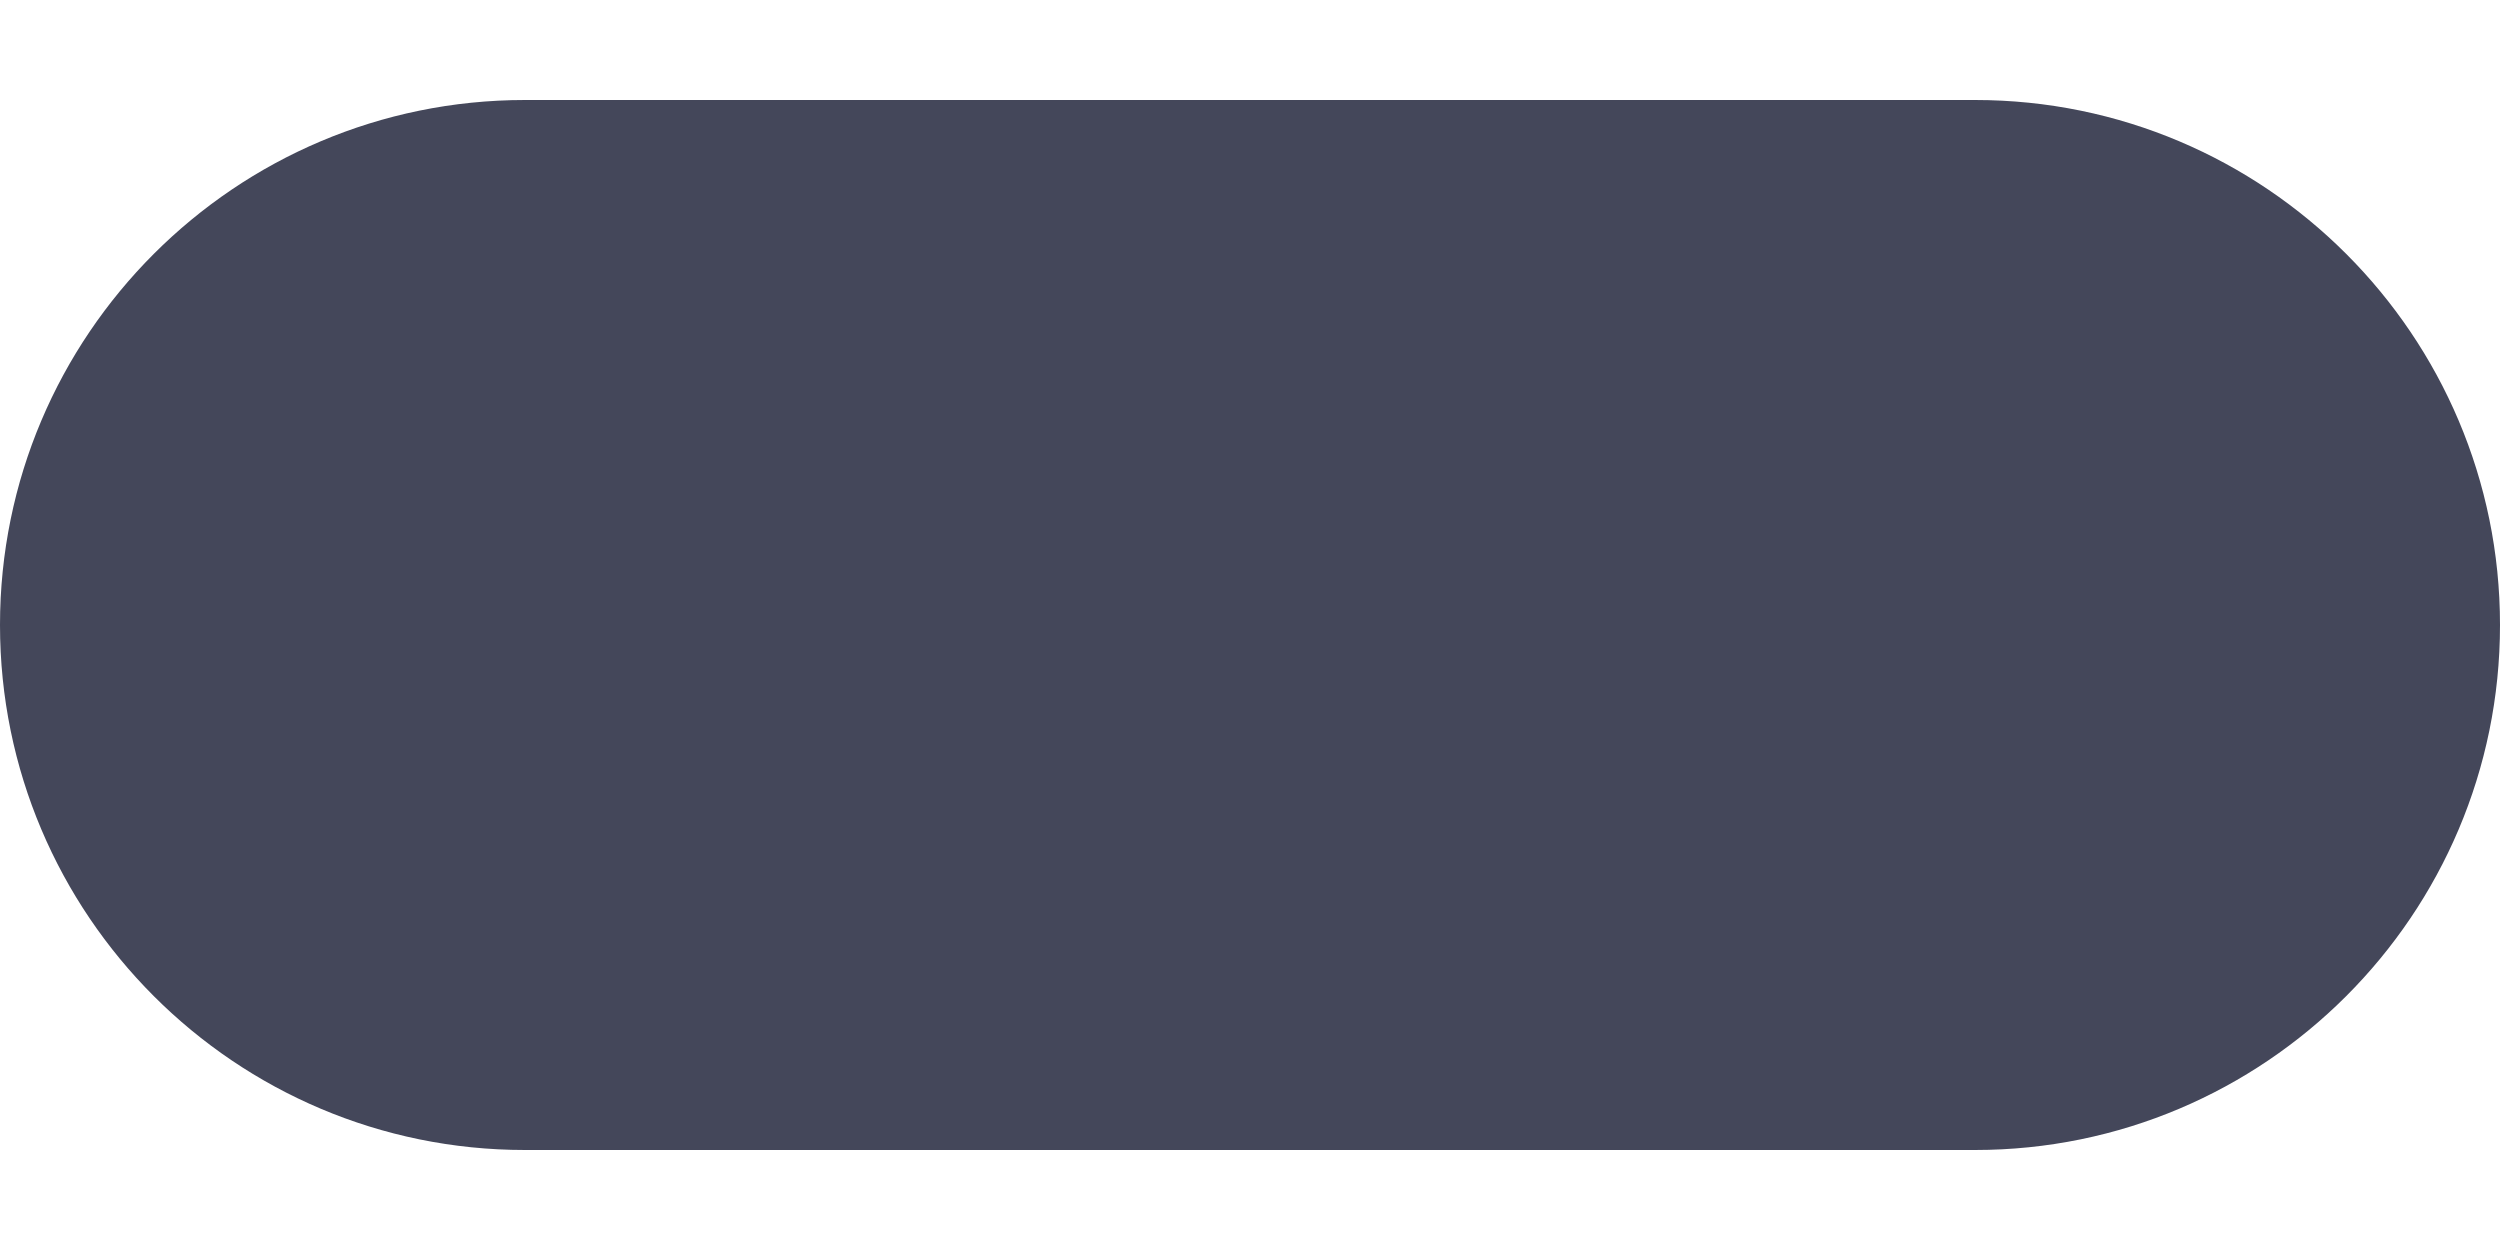
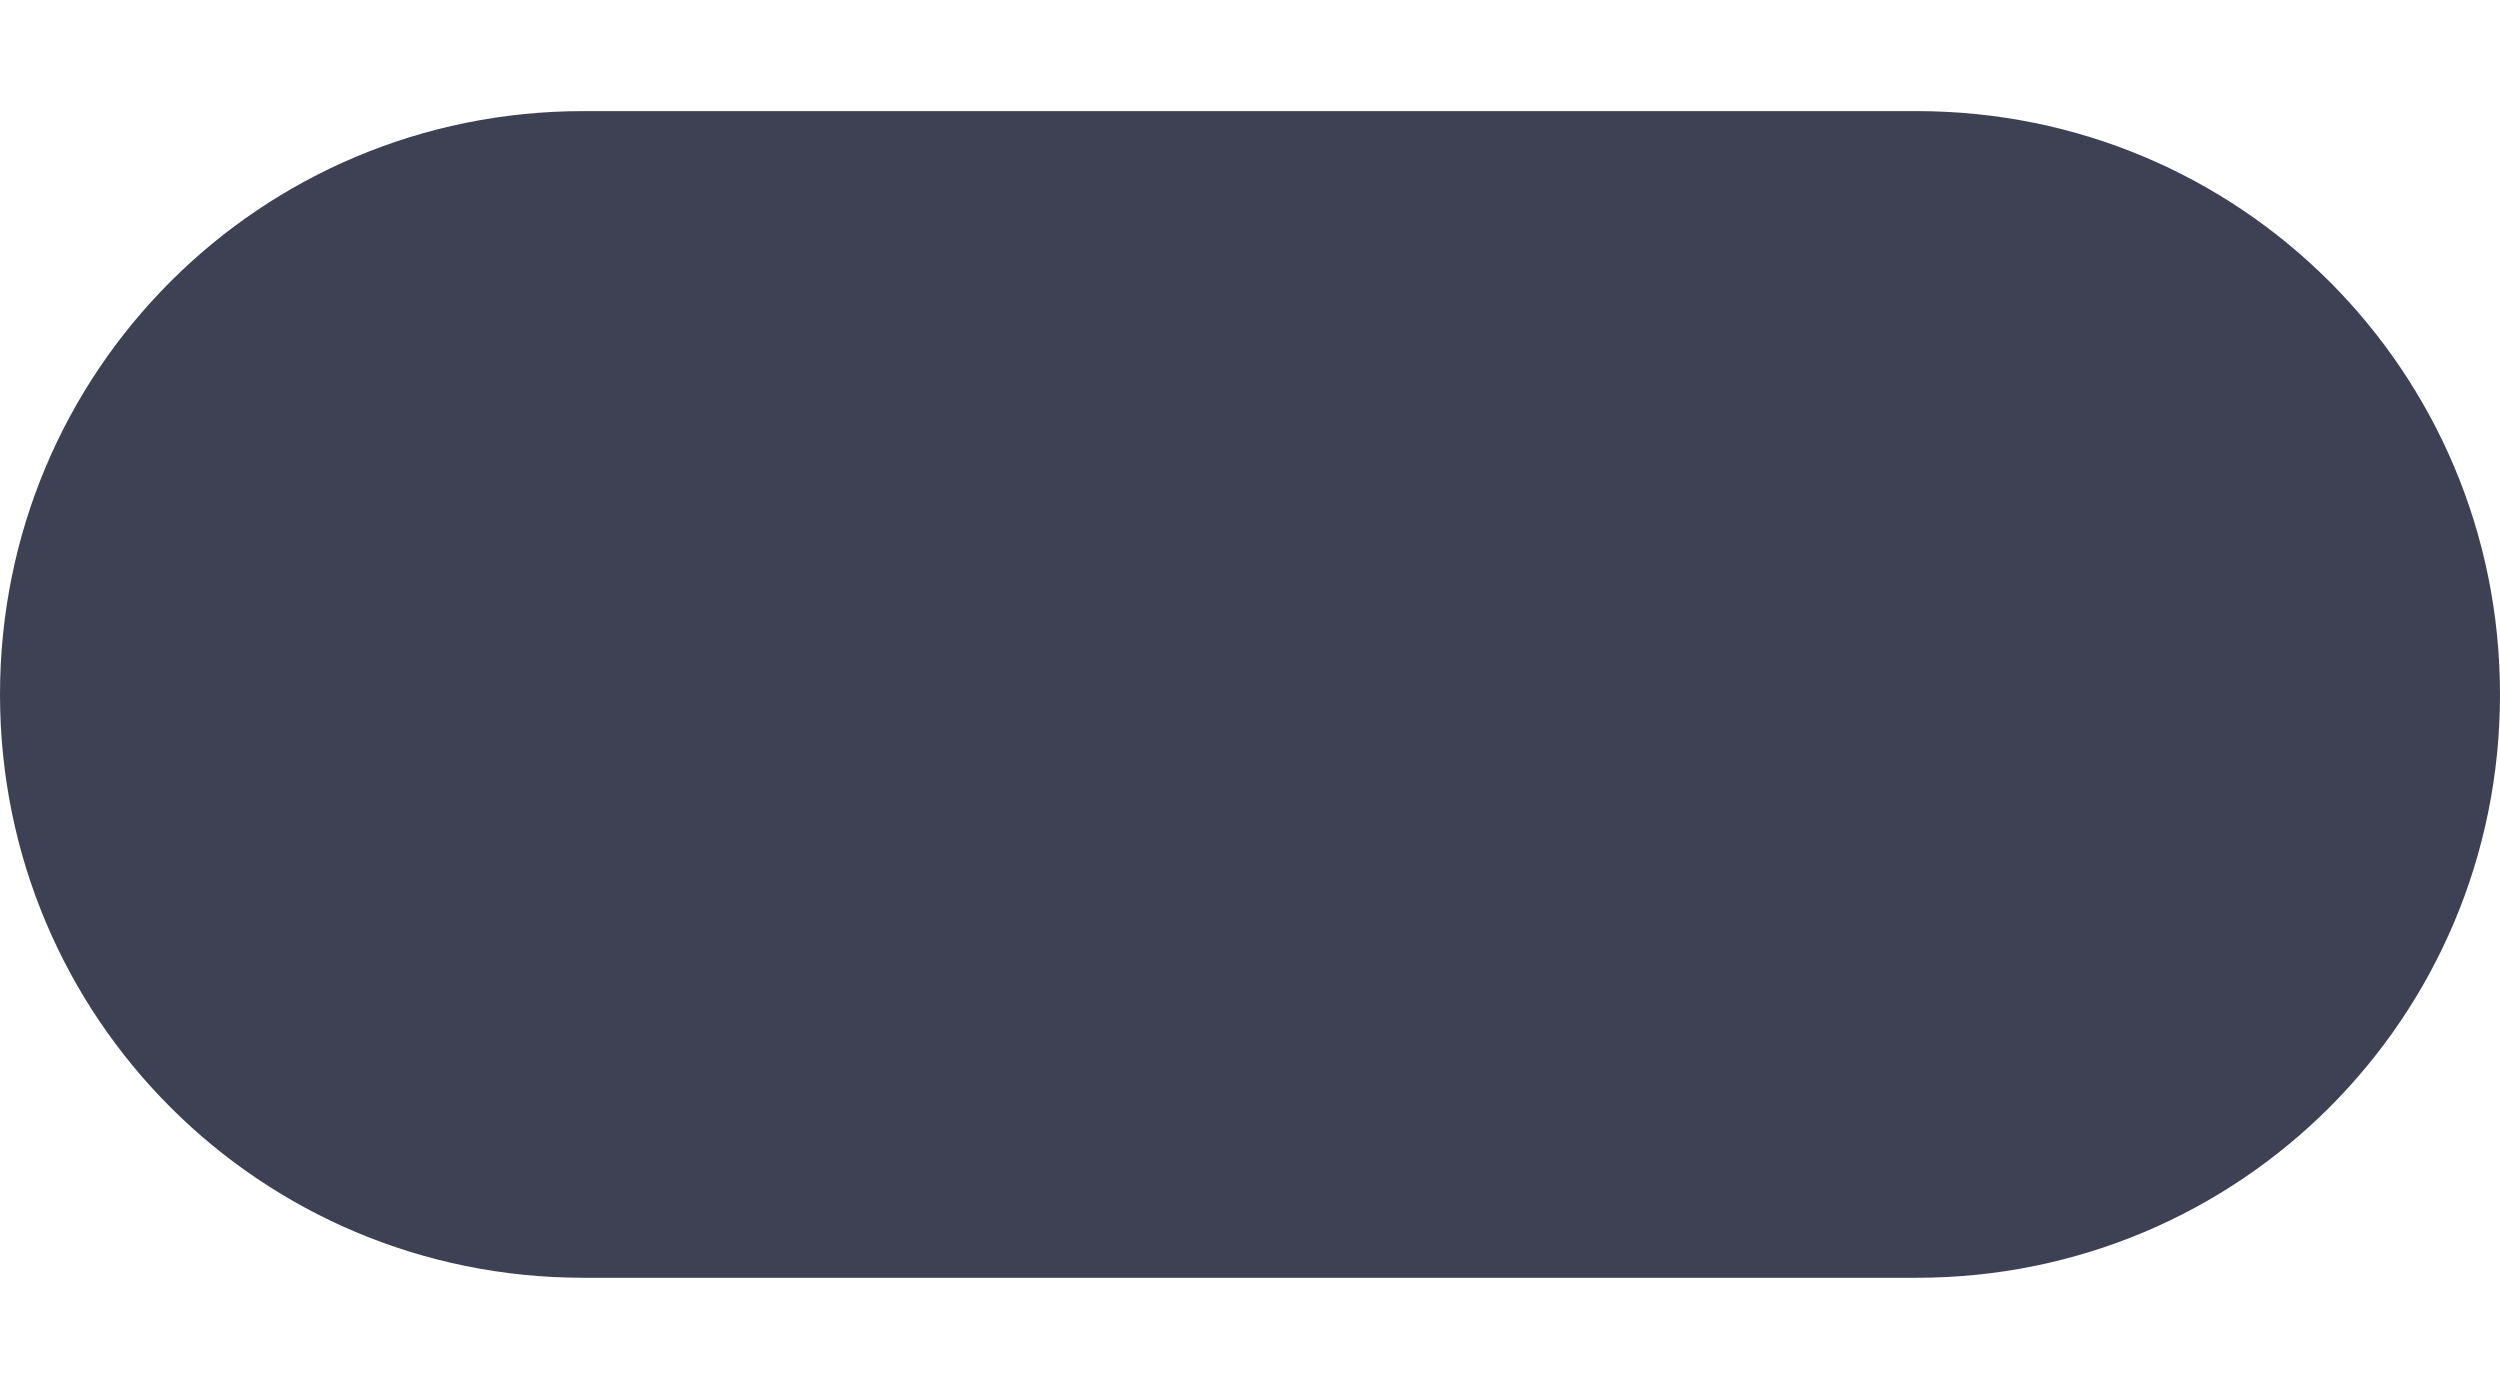
- <svg xmlns="http://www.w3.org/2000/svg" style="isolation:isolate" viewBox="0 0 50 25" width="50" height="25">
-   <path d="M 10.5 2 L 39.5 2 C 45.295 2 50 6.705 50 12.5 L 50 12.5 C 50 18.295 45.295 23 39.5 23 L 10.5 23 C 4.705 23 0 18.295 0 12.5 L 0 12.5 C 0 6.705 4.705 2 10.5 2 Z" style="stroke:none;fill:#44475A;stroke-miterlimit:10;" />
+ <svg xmlns="http://www.w3.org/2000/svg" style="isolation:isolate" viewBox="0 0 45 25" width="45" height="25" version="1.1" id="svg11496">
+   <defs id="defs11500" />
+   <path id="rect27178" style="isolation:isolate;fill:#3e4153;fill-opacity:1;stroke-width:0" d="m 10.5,2 h 24 c 5.817,0 10.5,4.683 10.5,10.5 C 45,18.317 40.317,23 34.5,23 h -24 C 4.683,23 2e-7,18.317 2e-7,12.5 2e-7,6.683 4.683,2 10.5,2 Z" />
</svg>
